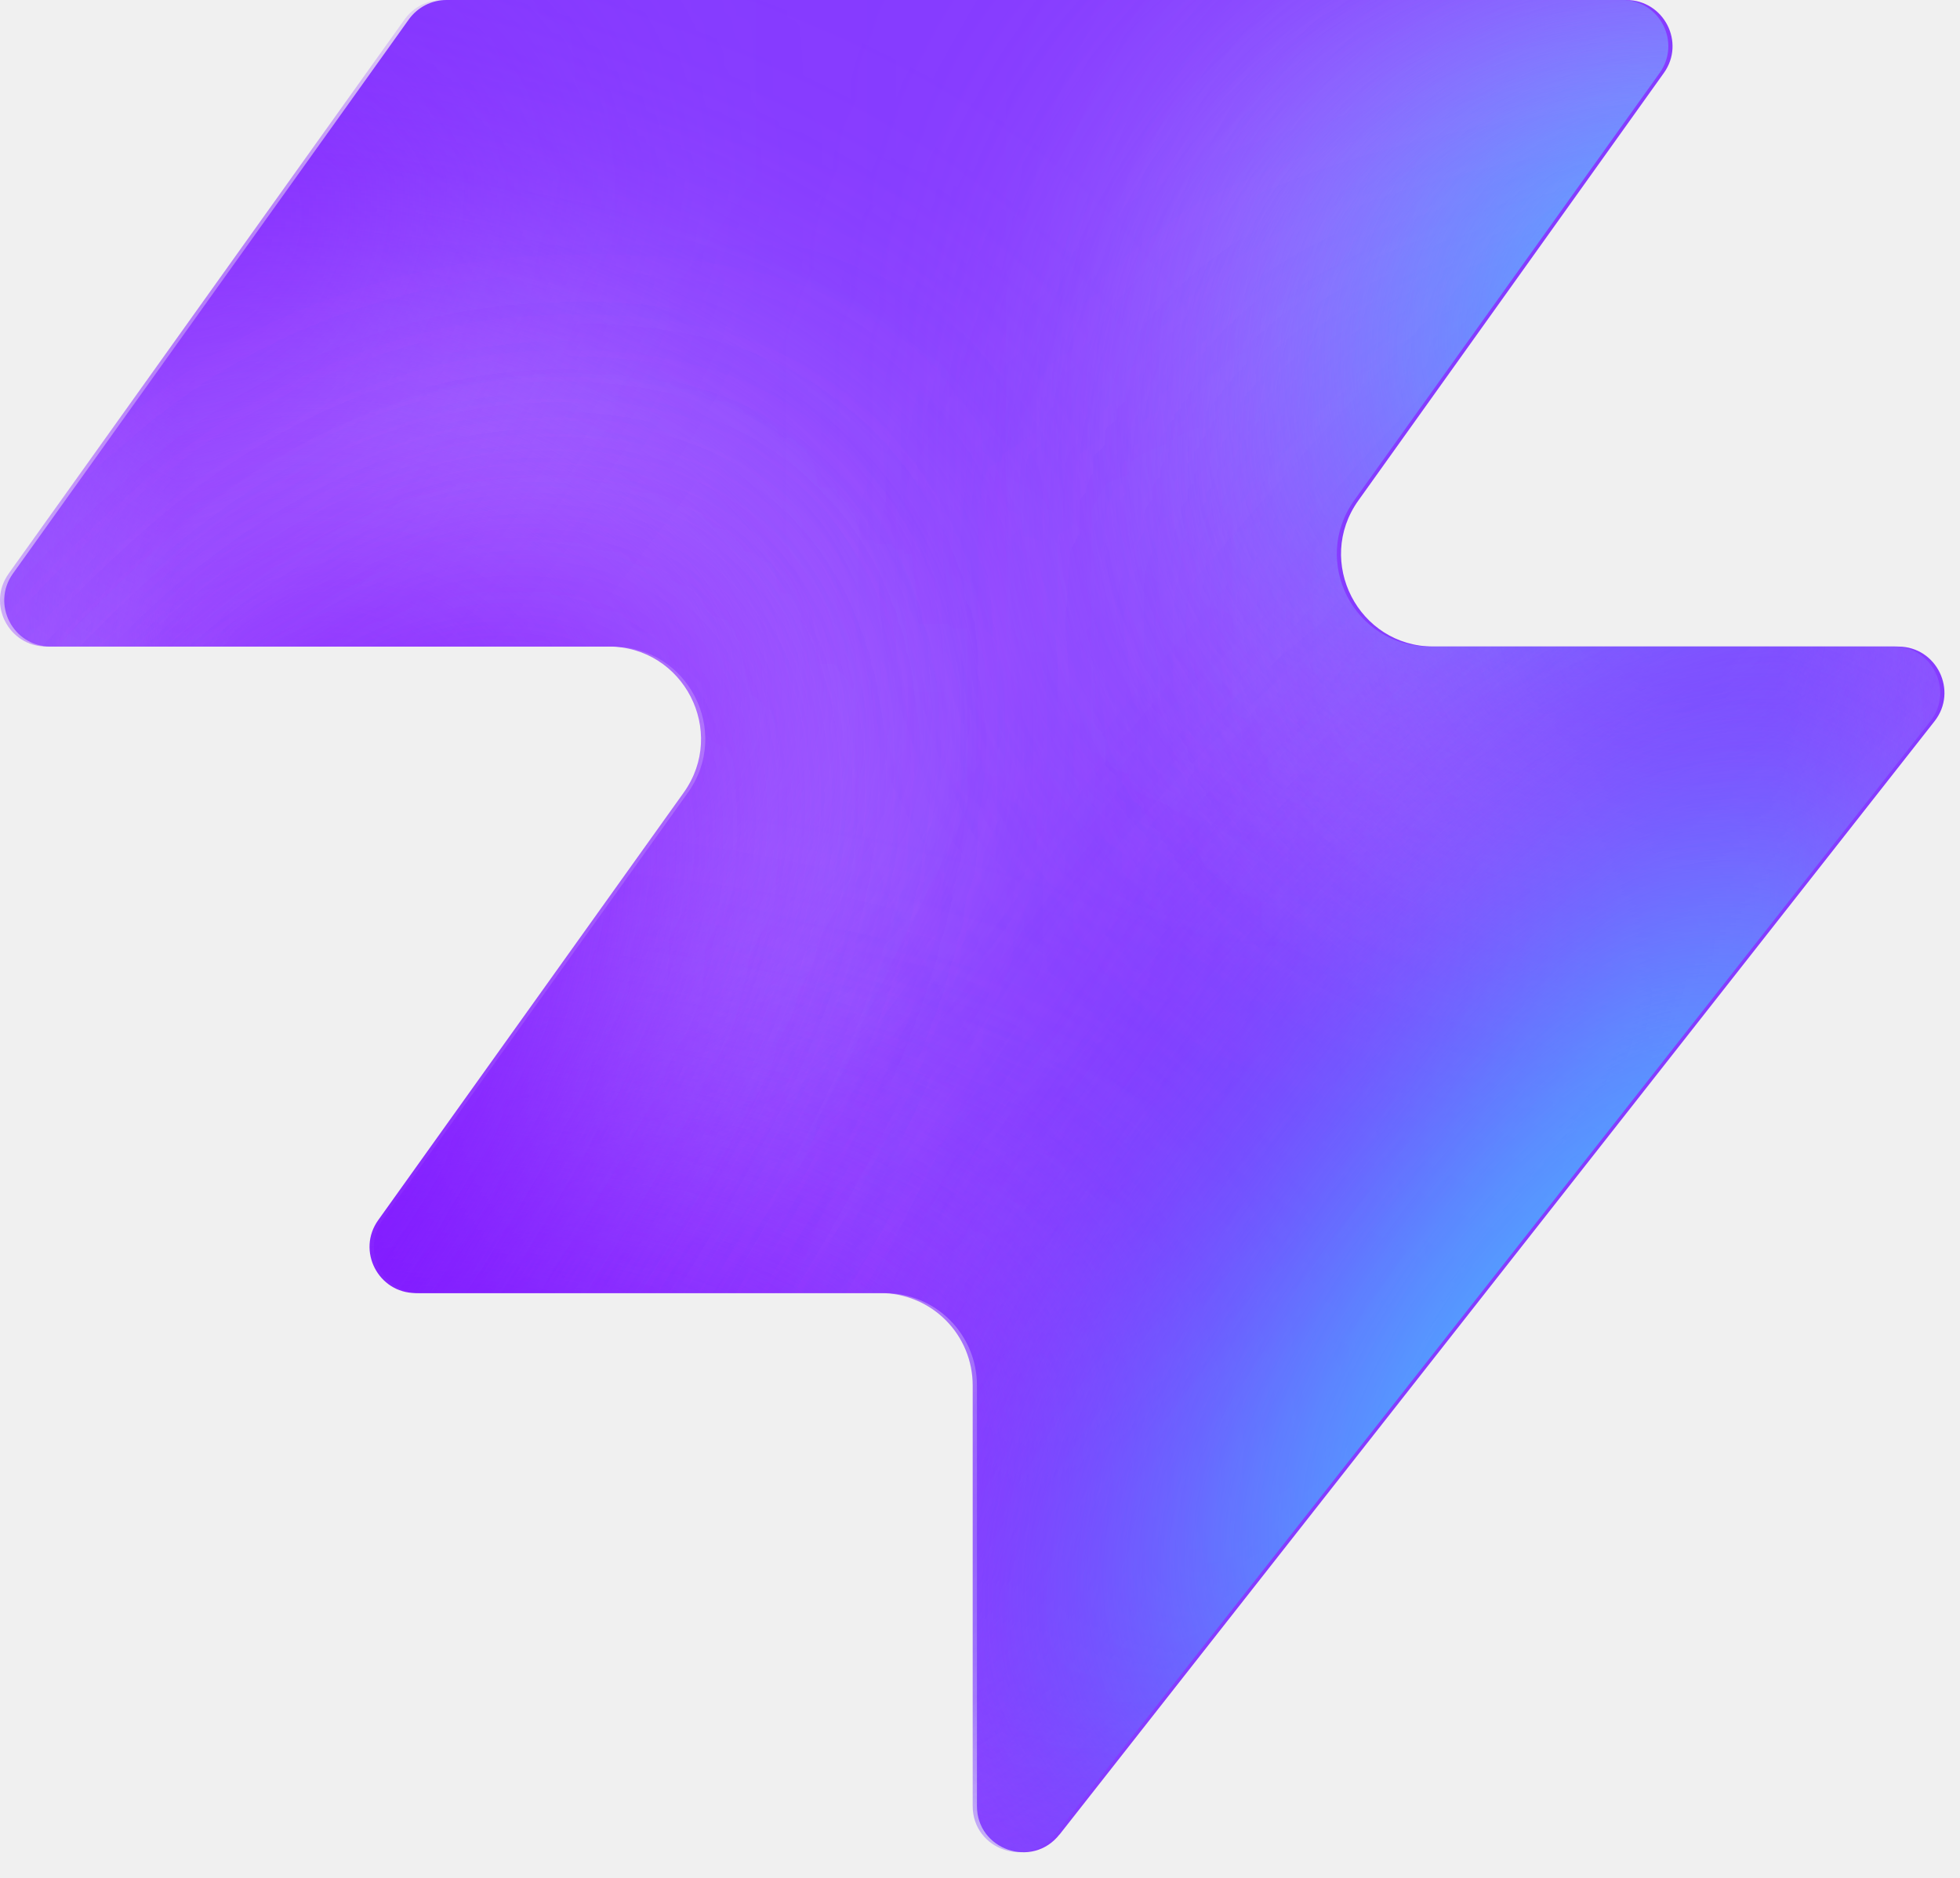
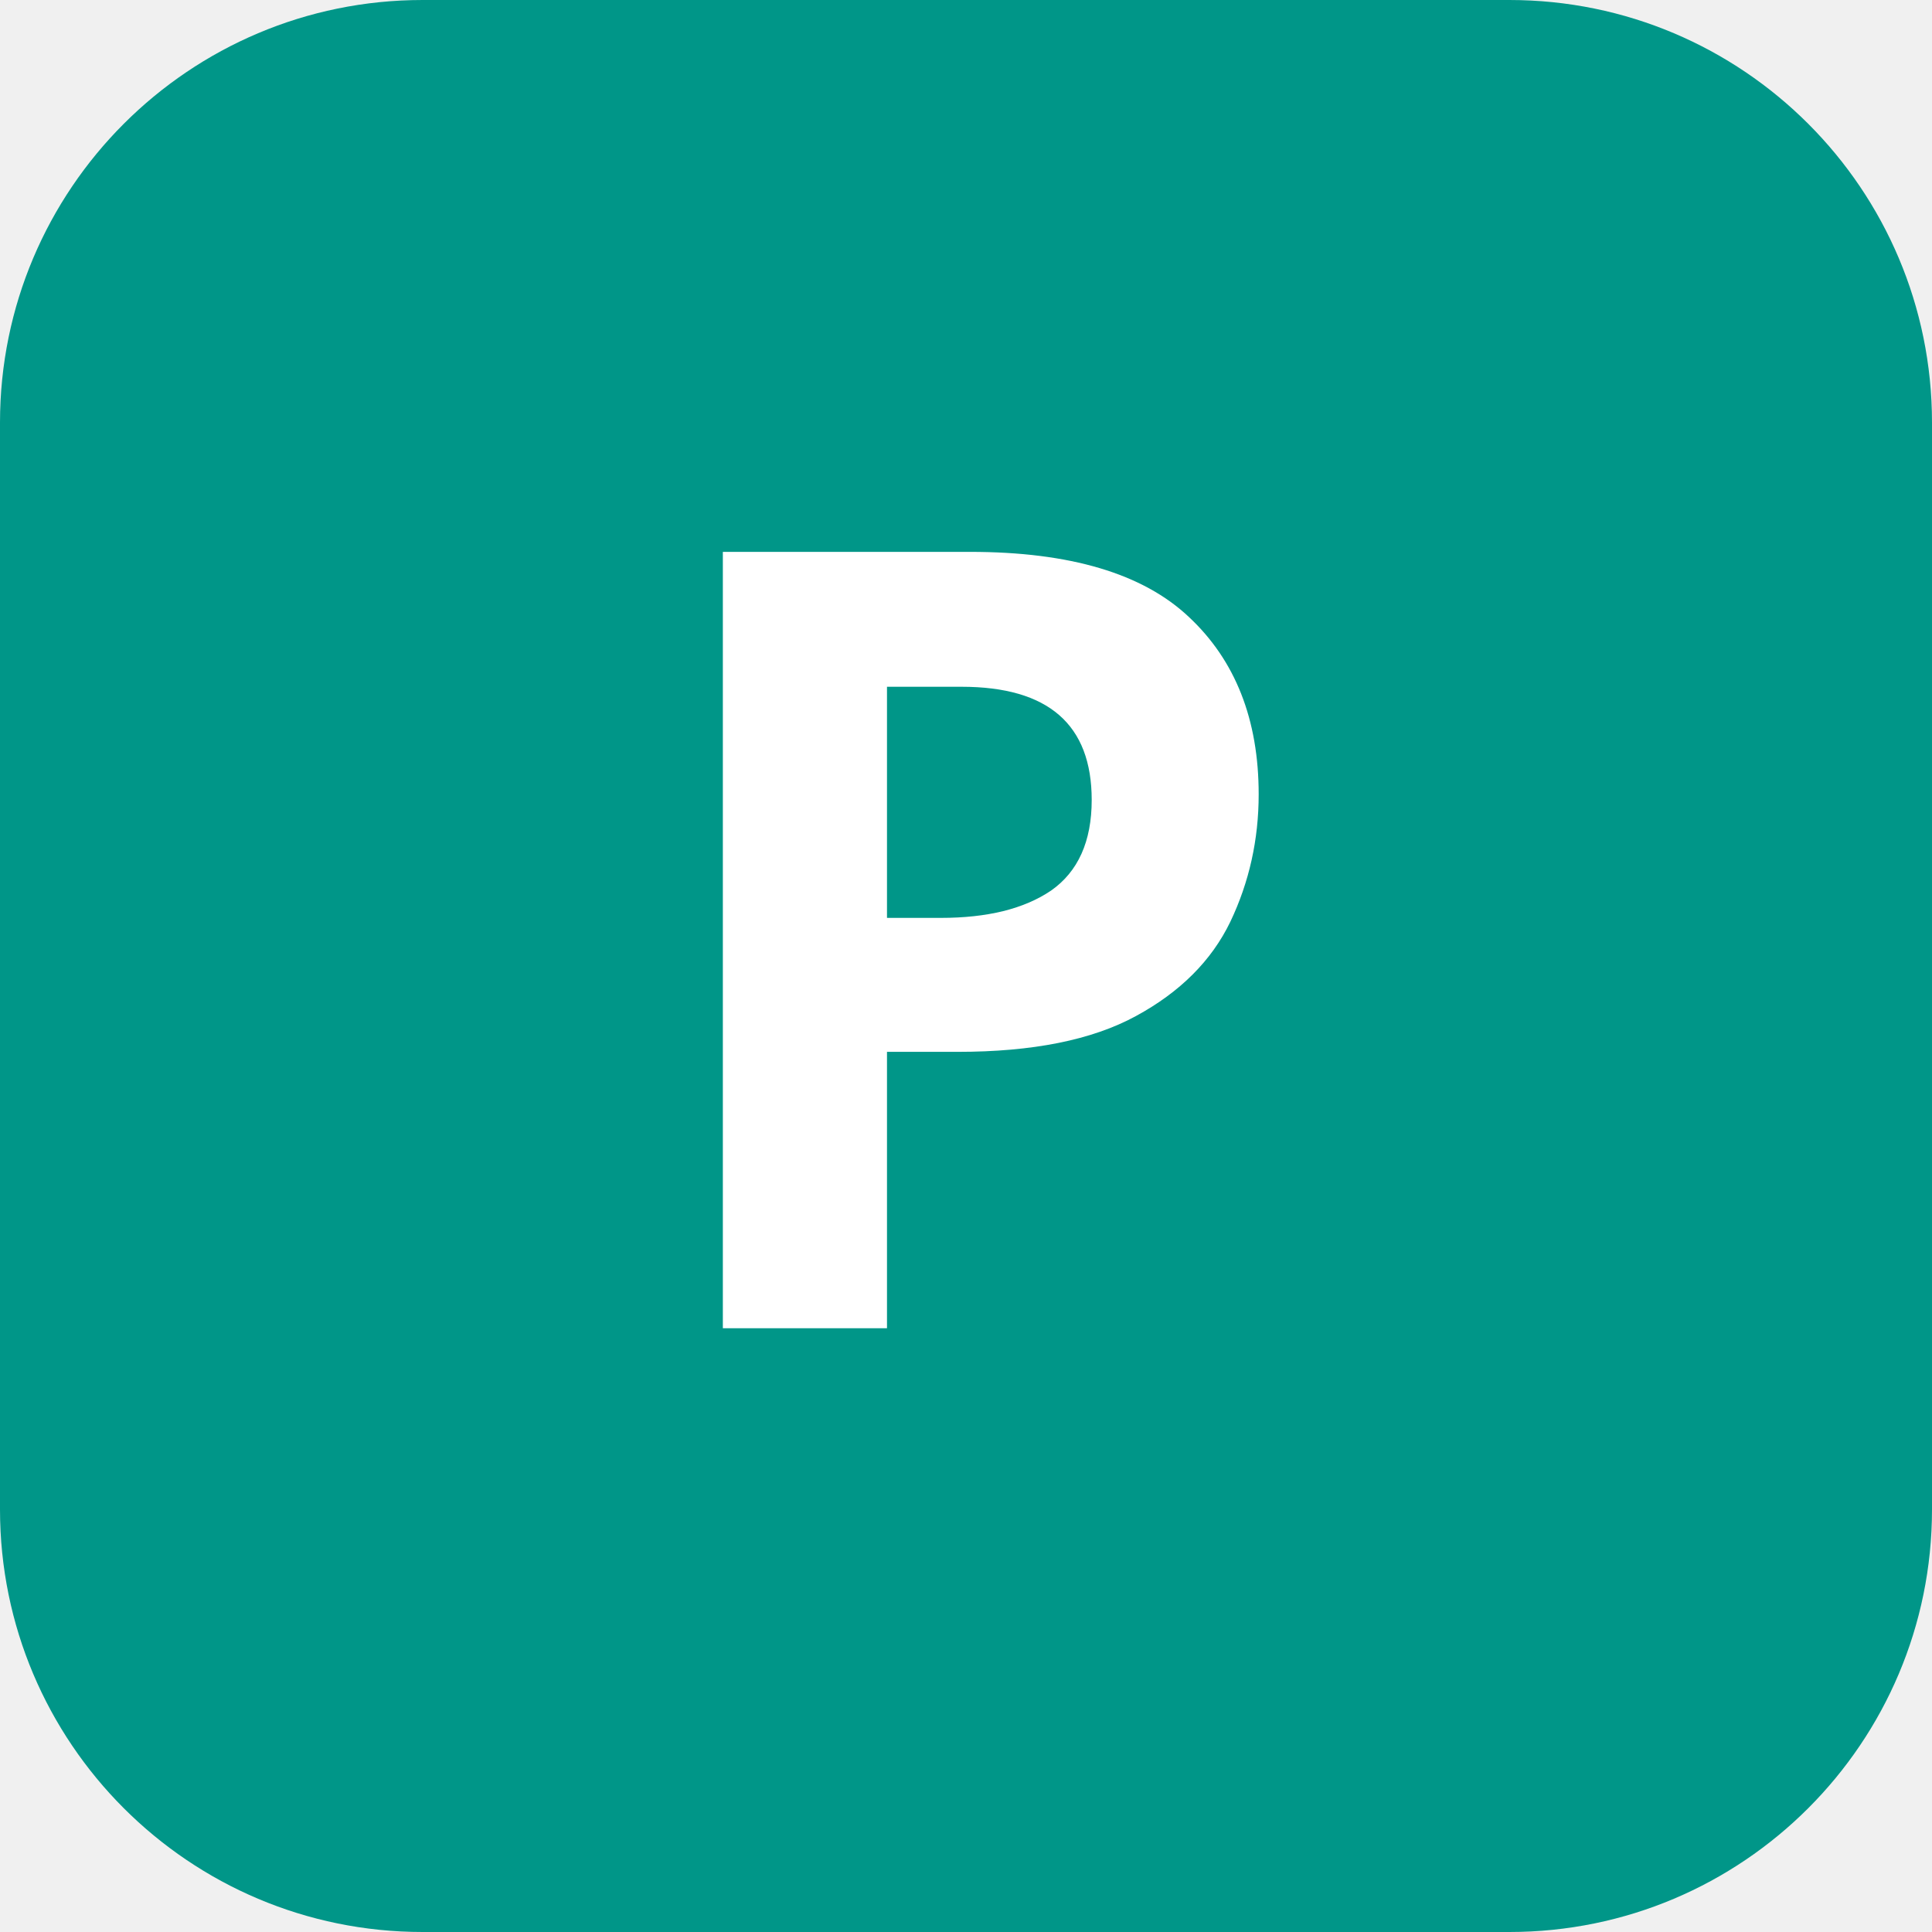
- <svg xmlns="http://www.w3.org/2000/svg" width="48" height="46" fill="none" viewBox="0 0 48 46">
-   <path fill="#863bff" d="M25.946 44.938c-.664.845-2.021.375-2.021-.698V33.937a2.26 2.26 0 0 0-2.262-2.262H10.287c-.92 0-1.456-1.04-.92-1.788l7.48-10.471c1.07-1.497 0-3.578-1.842-3.578H1.237c-.92 0-1.456-1.04-.92-1.788L10.013.474c.214-.297.556-.474.92-.474h28.894c.92 0 1.456 1.04.92 1.788l-7.48 10.471c-1.07 1.498 0 3.579 1.842 3.579h11.377c.943 0 1.473 1.088.89 1.83L25.947 44.94z" style="fill:#863bff;fill:color(display-p3 .525 .23 1);fill-opacity:1" />
-   <mask id="a" width="48" height="46" x="0" y="0" maskUnits="userSpaceOnUse" style="mask-type:alpha">
-     <path fill="#000" d="M25.842 44.938c-.664.844-2.021.375-2.021-.698V33.937a2.26 2.26 0 0 0-2.262-2.262H10.183c-.92 0-1.456-1.04-.92-1.788l7.48-10.471c1.07-1.498 0-3.579-1.842-3.579H1.133c-.92 0-1.456-1.04-.92-1.787L9.91.473c.214-.297.556-.474.92-.474h28.894c.92 0 1.456 1.04.92 1.788l-7.48 10.471c-1.07 1.498 0 3.578 1.842 3.578h11.377c.943 0 1.473 1.088.89 1.832L25.843 44.94z" style="fill:#000;fill-opacity:1" />
-   </mask>
-   <g mask="url(#a)">
-     <g filter="url(#b)">
-       <ellipse cx="5.508" cy="14.704" fill="#ede6ff" rx="5.508" ry="14.704" style="fill:#ede6ff;fill:color(display-p3 .927 .903 1);fill-opacity:1" transform="matrix(.00324 1 1 -.00324 -4.47 31.516)" />
-     </g>
-     <g filter="url(#c)">
-       <ellipse cx="10.399" cy="29.851" fill="#ede6ff" rx="10.399" ry="29.851" style="fill:#ede6ff;fill:color(display-p3 .927 .903 1);fill-opacity:1" transform="matrix(.00324 1 1 -.00324 -39.328 7.883)" />
-     </g>
-     <g filter="url(#d)">
-       <ellipse cx="5.508" cy="30.487" fill="#7e14ff" rx="5.508" ry="30.487" style="fill:#7e14ff;fill:color(display-p3 .492 .077 1);fill-opacity:1" transform="rotate(89.814 -25.913 -14.639)scale(1 -1)" />
-     </g>
-     <g filter="url(#e)">
-       <ellipse cx="5.508" cy="30.599" fill="#7e14ff" rx="5.508" ry="30.599" style="fill:#7e14ff;fill:color(display-p3 .492 .077 1);fill-opacity:1" transform="rotate(89.814 -32.644 -3.334)scale(1 -1)" />
-     </g>
-     <g filter="url(#f)">
-       <ellipse cx="5.508" cy="30.599" fill="#7e14ff" rx="5.508" ry="30.599" style="fill:#7e14ff;fill:color(display-p3 .492 .077 1);fill-opacity:1" transform="matrix(.00324 1 1 -.00324 -34.34 30.47)" />
-     </g>
-     <g filter="url(#g)">
-       <ellipse cx="14.072" cy="22.078" fill="#ede6ff" rx="14.072" ry="22.078" style="fill:#ede6ff;fill:color(display-p3 .927 .903 1);fill-opacity:1" transform="rotate(93.35 24.506 48.493)scale(-1 1)" />
-     </g>
-     <g filter="url(#h)">
-       <ellipse cx="3.47" cy="21.501" fill="#7e14ff" rx="3.47" ry="21.501" style="fill:#7e14ff;fill:color(display-p3 .492 .077 1);fill-opacity:1" transform="rotate(89.009 28.708 47.59)scale(-1 1)" />
-     </g>
-     <g filter="url(#i)">
-       <ellipse cx="3.47" cy="21.501" fill="#7e14ff" rx="3.47" ry="21.501" style="fill:#7e14ff;fill:color(display-p3 .492 .077 1);fill-opacity:1" transform="rotate(89.009 28.708 47.59)scale(-1 1)" />
-     </g>
-     <g filter="url(#j)">
-       <ellipse cx=".387" cy="8.972" fill="#7e14ff" rx="4.407" ry="29.108" style="fill:#7e14ff;fill:color(display-p3 .492 .077 1);fill-opacity:1" transform="rotate(39.51 .387 8.972)" />
-     </g>
-     <g filter="url(#k)">
-       <ellipse cx="47.523" cy="-6.092" fill="#7e14ff" rx="4.407" ry="29.108" style="fill:#7e14ff;fill:color(display-p3 .492 .077 1);fill-opacity:1" transform="rotate(37.892 47.523 -6.092)" />
-     </g>
-     <g filter="url(#l)">
-       <ellipse cx="41.412" cy="6.333" fill="#47bfff" rx="5.971" ry="9.665" style="fill:#47bfff;fill:color(display-p3 .28 .748 1);fill-opacity:1" transform="rotate(37.892 41.412 6.333)" />
-     </g>
-     <g filter="url(#m)">
-       <ellipse cx="-1.879" cy="38.332" fill="#7e14ff" rx="4.407" ry="29.108" style="fill:#7e14ff;fill:color(display-p3 .492 .077 1);fill-opacity:1" transform="rotate(37.892 -1.88 38.332)" />
-     </g>
-     <g filter="url(#n)">
-       <ellipse cx="-1.879" cy="38.332" fill="#7e14ff" rx="4.407" ry="29.108" style="fill:#7e14ff;fill:color(display-p3 .492 .077 1);fill-opacity:1" transform="rotate(37.892 -1.88 38.332)" />
-     </g>
-     <g filter="url(#o)">
-       <ellipse cx="35.651" cy="29.907" fill="#7e14ff" rx="4.407" ry="29.108" style="fill:#7e14ff;fill:color(display-p3 .492 .077 1);fill-opacity:1" transform="rotate(37.892 35.651 29.907)" />
-     </g>
-     <g filter="url(#p)">
-       <ellipse cx="38.418" cy="32.4" fill="#47bfff" rx="5.971" ry="15.297" style="fill:#47bfff;fill:color(display-p3 .28 .748 1);fill-opacity:1" transform="rotate(37.892 38.418 32.4)" />
-     </g>
-   </g>
-   <defs>
-     <filter id="b" width="60.045" height="41.654" x="-19.77" y="16.149" color-interpolation-filters="sRGB" filterUnits="userSpaceOnUse">
-       <feFlood flood-opacity="0" result="BackgroundImageFix" />
-       <feBlend in="SourceGraphic" in2="BackgroundImageFix" result="shape" />
-       <feGaussianBlur result="effect1_foregroundBlur_2002_17158" stdDeviation="7.659" />
-     </filter>
-     <filter id="c" width="90.34" height="51.437" x="-54.613" y="-7.533" color-interpolation-filters="sRGB" filterUnits="userSpaceOnUse">
-       <feFlood flood-opacity="0" result="BackgroundImageFix" />
-       <feBlend in="SourceGraphic" in2="BackgroundImageFix" result="shape" />
-       <feGaussianBlur result="effect1_foregroundBlur_2002_17158" stdDeviation="7.659" />
-     </filter>
-     <filter id="d" width="79.355" height="29.4" x="-49.64" y="2.03" color-interpolation-filters="sRGB" filterUnits="userSpaceOnUse">
-       <feFlood flood-opacity="0" result="BackgroundImageFix" />
-       <feBlend in="SourceGraphic" in2="BackgroundImageFix" result="shape" />
-       <feGaussianBlur result="effect1_foregroundBlur_2002_17158" stdDeviation="4.596" />
-     </filter>
-     <filter id="e" width="79.579" height="29.4" x="-45.045" y="20.029" color-interpolation-filters="sRGB" filterUnits="userSpaceOnUse">
-       <feFlood flood-opacity="0" result="BackgroundImageFix" />
-       <feBlend in="SourceGraphic" in2="BackgroundImageFix" result="shape" />
-       <feGaussianBlur result="effect1_foregroundBlur_2002_17158" stdDeviation="4.596" />
-     </filter>
-     <filter id="f" width="79.579" height="29.4" x="-43.513" y="21.178" color-interpolation-filters="sRGB" filterUnits="userSpaceOnUse">
-       <feFlood flood-opacity="0" result="BackgroundImageFix" />
-       <feBlend in="SourceGraphic" in2="BackgroundImageFix" result="shape" />
-       <feGaussianBlur result="effect1_foregroundBlur_2002_17158" stdDeviation="4.596" />
-     </filter>
-     <filter id="g" width="74.749" height="58.852" x="15.756" y="-17.901" color-interpolation-filters="sRGB" filterUnits="userSpaceOnUse">
-       <feFlood flood-opacity="0" result="BackgroundImageFix" />
-       <feBlend in="SourceGraphic" in2="BackgroundImageFix" result="shape" />
-       <feGaussianBlur result="effect1_foregroundBlur_2002_17158" stdDeviation="7.659" />
-     </filter>
-     <filter id="h" width="61.377" height="25.362" x="23.548" y="2.284" color-interpolation-filters="sRGB" filterUnits="userSpaceOnUse">
-       <feFlood flood-opacity="0" result="BackgroundImageFix" />
-       <feBlend in="SourceGraphic" in2="BackgroundImageFix" result="shape" />
-       <feGaussianBlur result="effect1_foregroundBlur_2002_17158" stdDeviation="4.596" />
-     </filter>
-     <filter id="i" width="61.377" height="25.362" x="23.548" y="2.284" color-interpolation-filters="sRGB" filterUnits="userSpaceOnUse">
-       <feFlood flood-opacity="0" result="BackgroundImageFix" />
-       <feBlend in="SourceGraphic" in2="BackgroundImageFix" result="shape" />
-       <feGaussianBlur result="effect1_foregroundBlur_2002_17158" stdDeviation="4.596" />
-     </filter>
-     <filter id="j" width="56.045" height="63.649" x="-27.636" y="-22.853" color-interpolation-filters="sRGB" filterUnits="userSpaceOnUse">
-       <feFlood flood-opacity="0" result="BackgroundImageFix" />
-       <feBlend in="SourceGraphic" in2="BackgroundImageFix" result="shape" />
-       <feGaussianBlur result="effect1_foregroundBlur_2002_17158" stdDeviation="4.596" />
-     </filter>
-     <filter id="k" width="54.814" height="64.646" x="20.116" y="-38.415" color-interpolation-filters="sRGB" filterUnits="userSpaceOnUse">
-       <feFlood flood-opacity="0" result="BackgroundImageFix" />
-       <feBlend in="SourceGraphic" in2="BackgroundImageFix" result="shape" />
-       <feGaussianBlur result="effect1_foregroundBlur_2002_17158" stdDeviation="4.596" />
-     </filter>
-     <filter id="l" width="33.541" height="35.313" x="24.641" y="-11.323" color-interpolation-filters="sRGB" filterUnits="userSpaceOnUse">
-       <feFlood flood-opacity="0" result="BackgroundImageFix" />
-       <feBlend in="SourceGraphic" in2="BackgroundImageFix" result="shape" />
-       <feGaussianBlur result="effect1_foregroundBlur_2002_17158" stdDeviation="4.596" />
-     </filter>
-     <filter id="m" width="54.814" height="64.646" x="-29.286" y="6.009" color-interpolation-filters="sRGB" filterUnits="userSpaceOnUse">
-       <feFlood flood-opacity="0" result="BackgroundImageFix" />
-       <feBlend in="SourceGraphic" in2="BackgroundImageFix" result="shape" />
-       <feGaussianBlur result="effect1_foregroundBlur_2002_17158" stdDeviation="4.596" />
-     </filter>
-     <filter id="n" width="54.814" height="64.646" x="-29.286" y="6.009" color-interpolation-filters="sRGB" filterUnits="userSpaceOnUse">
-       <feFlood flood-opacity="0" result="BackgroundImageFix" />
-       <feBlend in="SourceGraphic" in2="BackgroundImageFix" result="shape" />
-       <feGaussianBlur result="effect1_foregroundBlur_2002_17158" stdDeviation="4.596" />
-     </filter>
-     <filter id="o" width="54.814" height="64.646" x="8.244" y="-2.416" color-interpolation-filters="sRGB" filterUnits="userSpaceOnUse">
-       <feFlood flood-opacity="0" result="BackgroundImageFix" />
-       <feBlend in="SourceGraphic" in2="BackgroundImageFix" result="shape" />
-       <feGaussianBlur result="effect1_foregroundBlur_2002_17158" stdDeviation="4.596" />
-     </filter>
-     <filter id="p" width="39.409" height="43.623" x="18.713" y="10.588" color-interpolation-filters="sRGB" filterUnits="userSpaceOnUse">
-       <feFlood flood-opacity="0" result="BackgroundImageFix" />
-       <feBlend in="SourceGraphic" in2="BackgroundImageFix" result="shape" />
-       <feGaussianBlur result="effect1_foregroundBlur_2002_17158" stdDeviation="4.596" />
-     </filter>
-   </defs>
+ <svg xmlns="http://www.w3.org/2000/svg" width="32" height="32" viewBox="0 0 32 32">
+   <rect width="32" height="32" rx="7" fill="#009688" />
+   <text x="16" y="22" text-anchor="middle" font-family="system-ui, sans-serif" font-weight="800" font-size="18" fill="white">P</text>
</svg>
